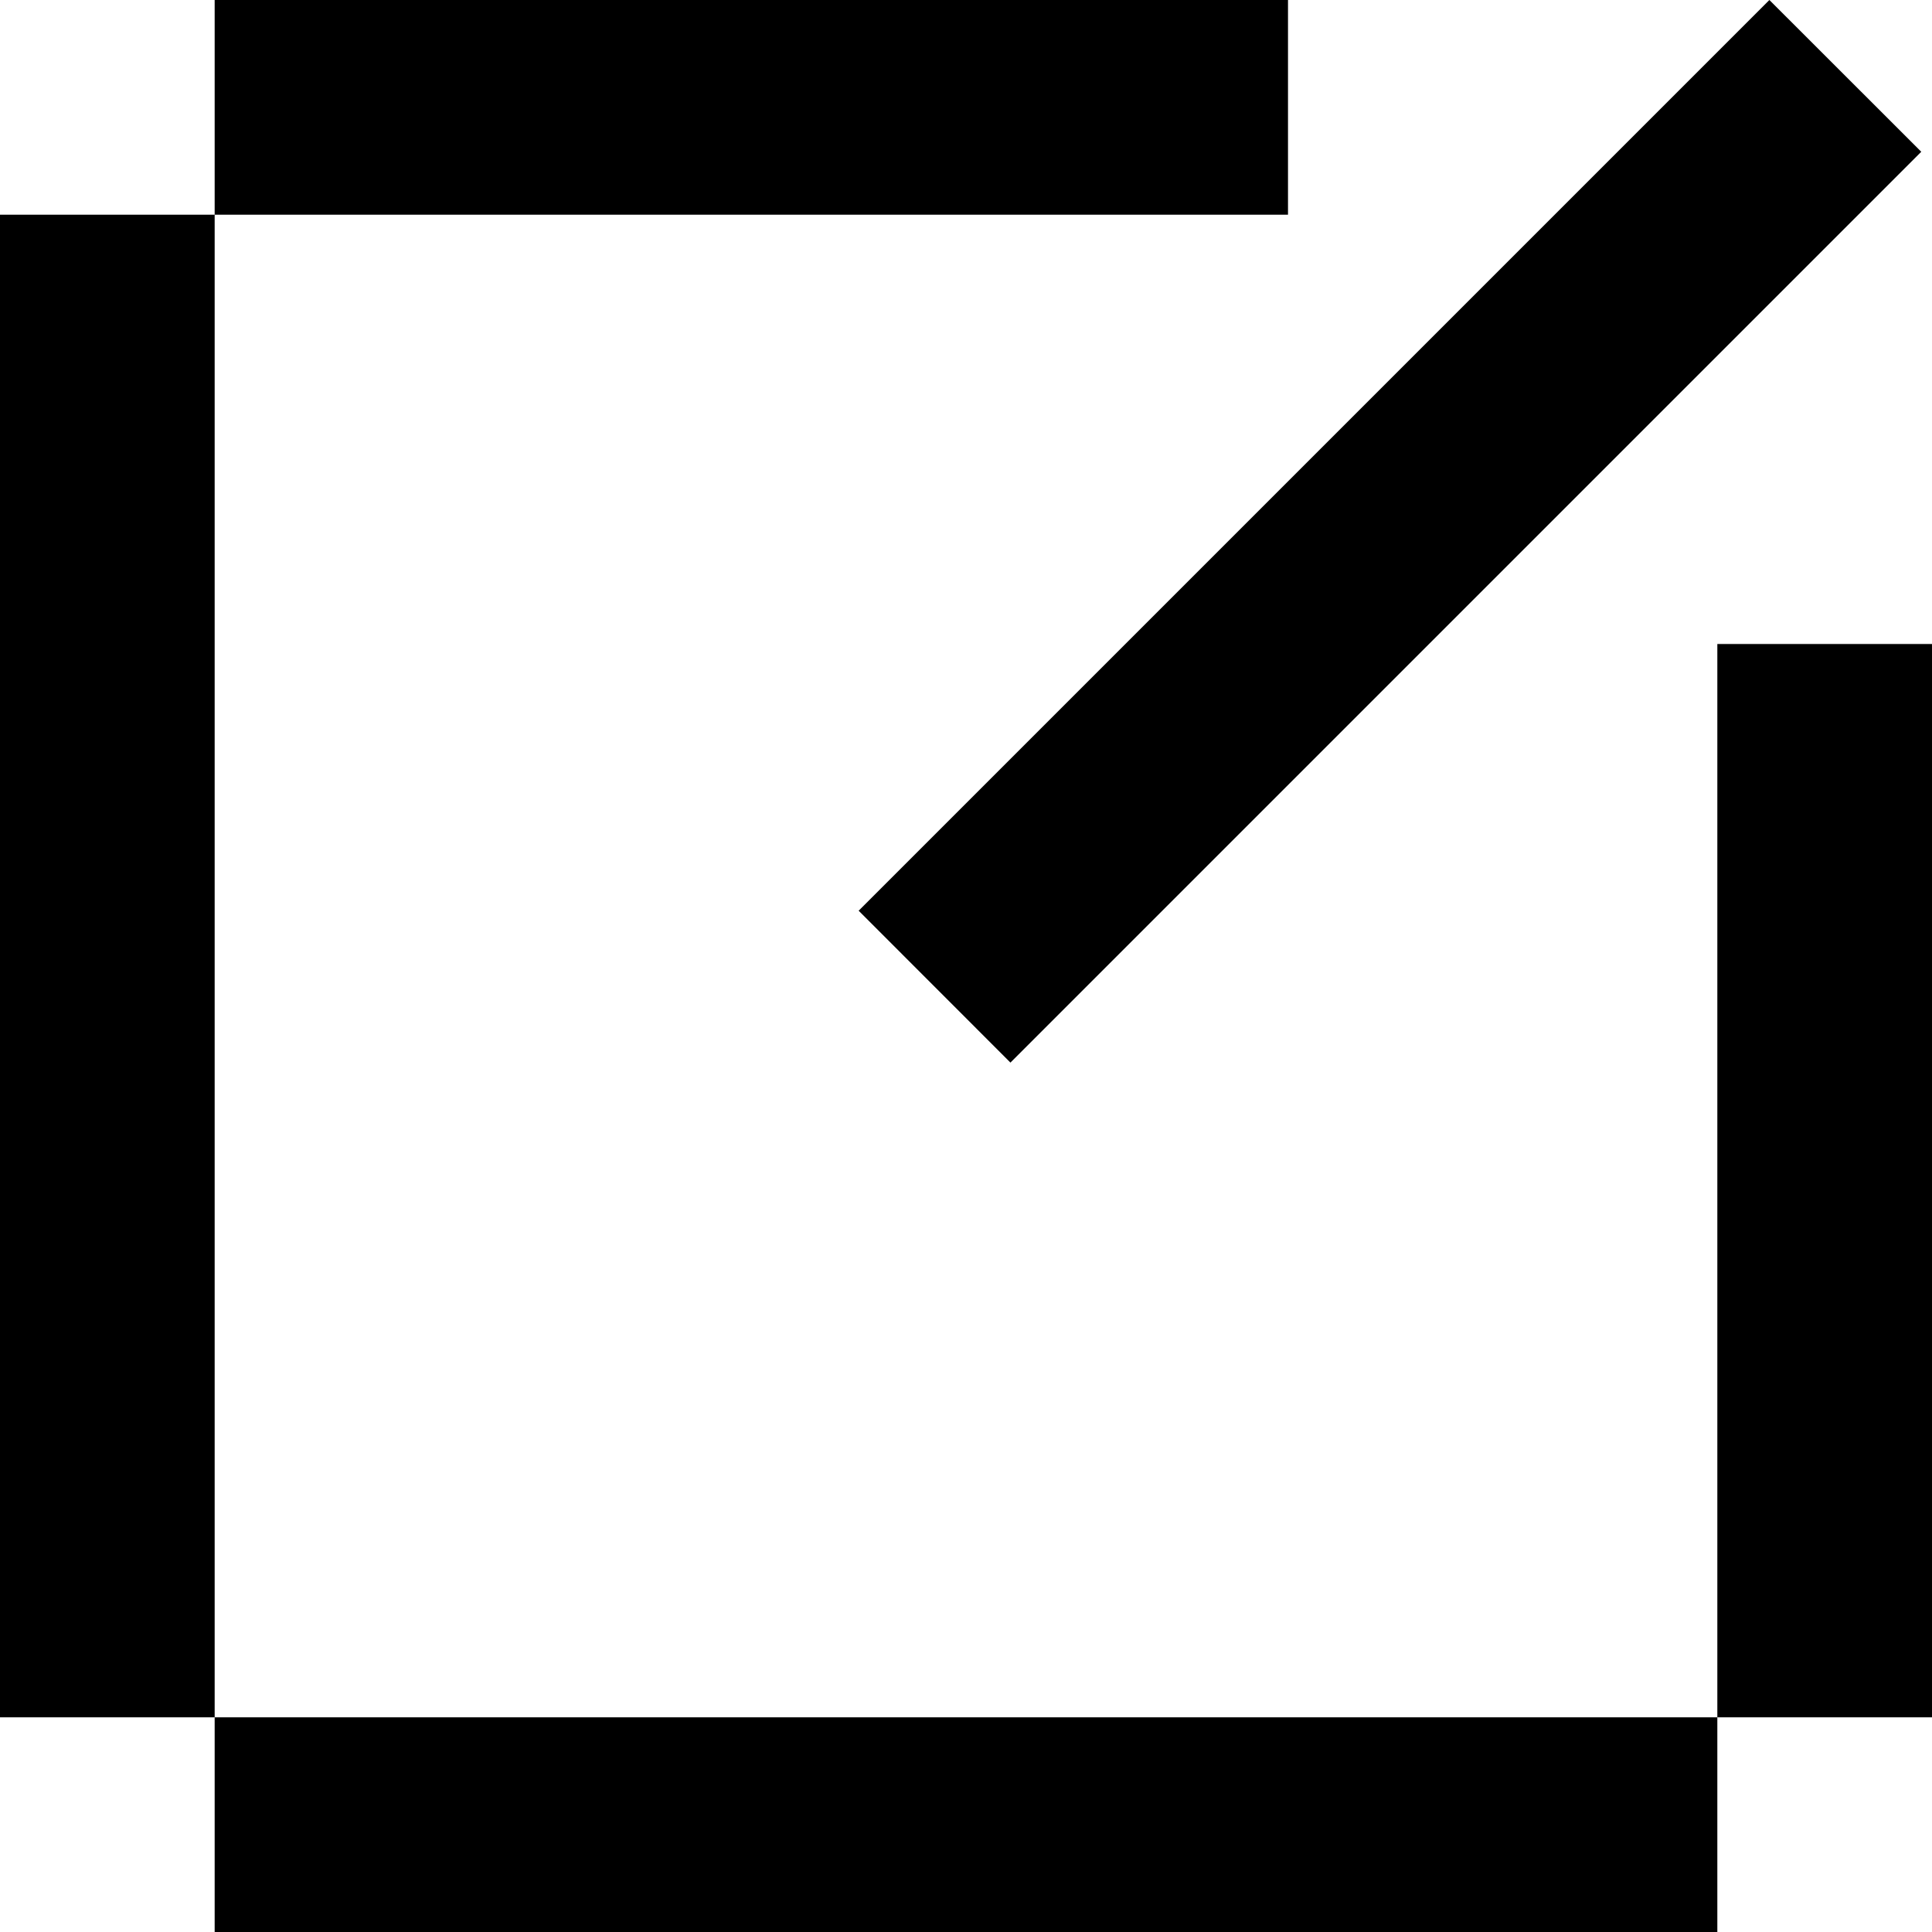
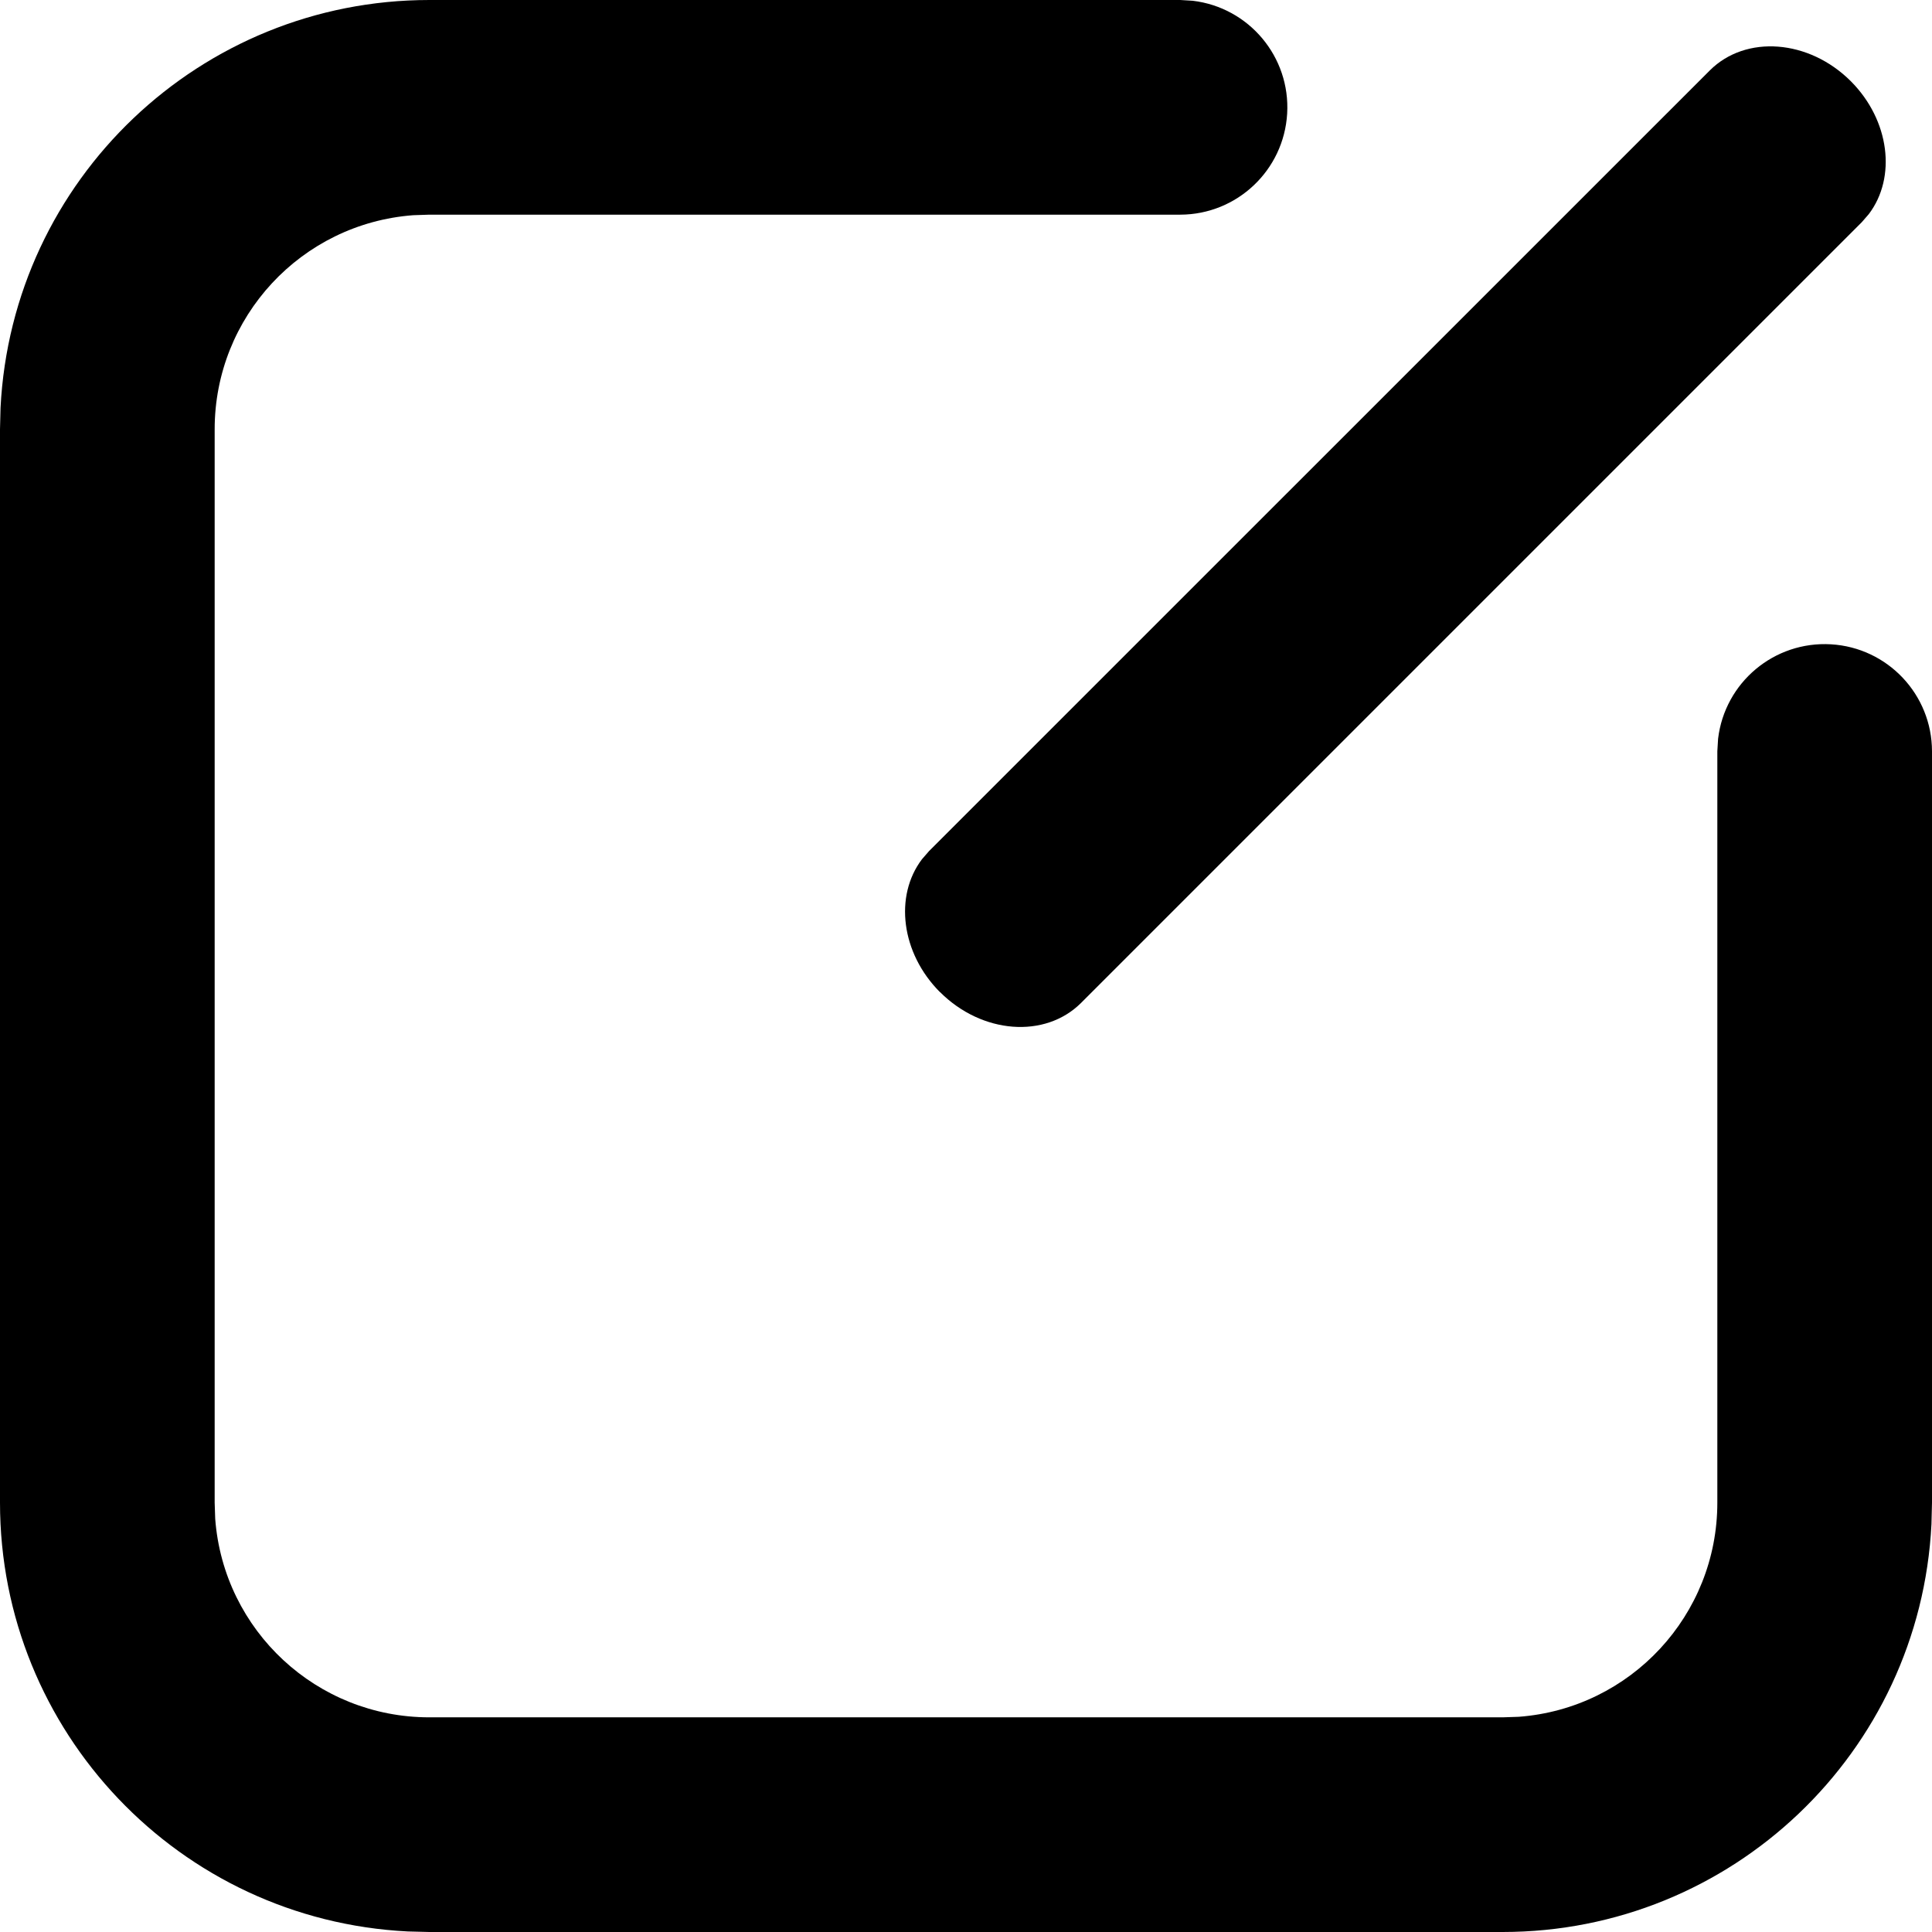
<svg xmlns="http://www.w3.org/2000/svg" width="18" height="18" viewBox="0 0 18 18">
-   <g fill="none" fill-rule="evenodd">
-     <g>
-       <g>
-         <path d="M0 0H18V18H0z" transform="translate(-1680 -163) translate(1680 163)" />
-         <path fill="#000" d="M16 16v2H2v-2h14zM2 2v14H0V2h2zm16 4v10h-2V6h2zm-1.515-6L17.9 1.414 9.414 9.9 8 8.485 16.485 0zM12 0v2H2V0h10z" transform="translate(-1680 -163) translate(1680 163)" />
-       </g>
-     </g>
+   <g fill="#000" fill-rule="nonzero">
+     <path d="M4 0A4 4 0 0 0 .005 3.8L0 4v10a4 4 0 0 0 3.8 3.995L4 18h10a4 4 0 0 0 3.995-3.8L18 14V7a1 1 0 0 0-1.993-.117L16 7v7a2 2 0 0 1-1.85 1.995L14 16H4a2 2 0 0 1-1.995-1.85L2 14V4a2 2 0 0 1 1.85-1.995L4 2h6.996a1 1 0 0 0 .116-1.993L10.996 0H4z" />
+     <path d="M8.757 9.243c-.362-.363-.427-.896-.167-1.238l.066-.076L15.93.656c.335-.334.923-.29 1.314.101.362.363.427.896.167 1.238l-.066.076-7.273 7.273c-.335.334-.923.29-1.314-.101z" />
  </g>
</svg>
